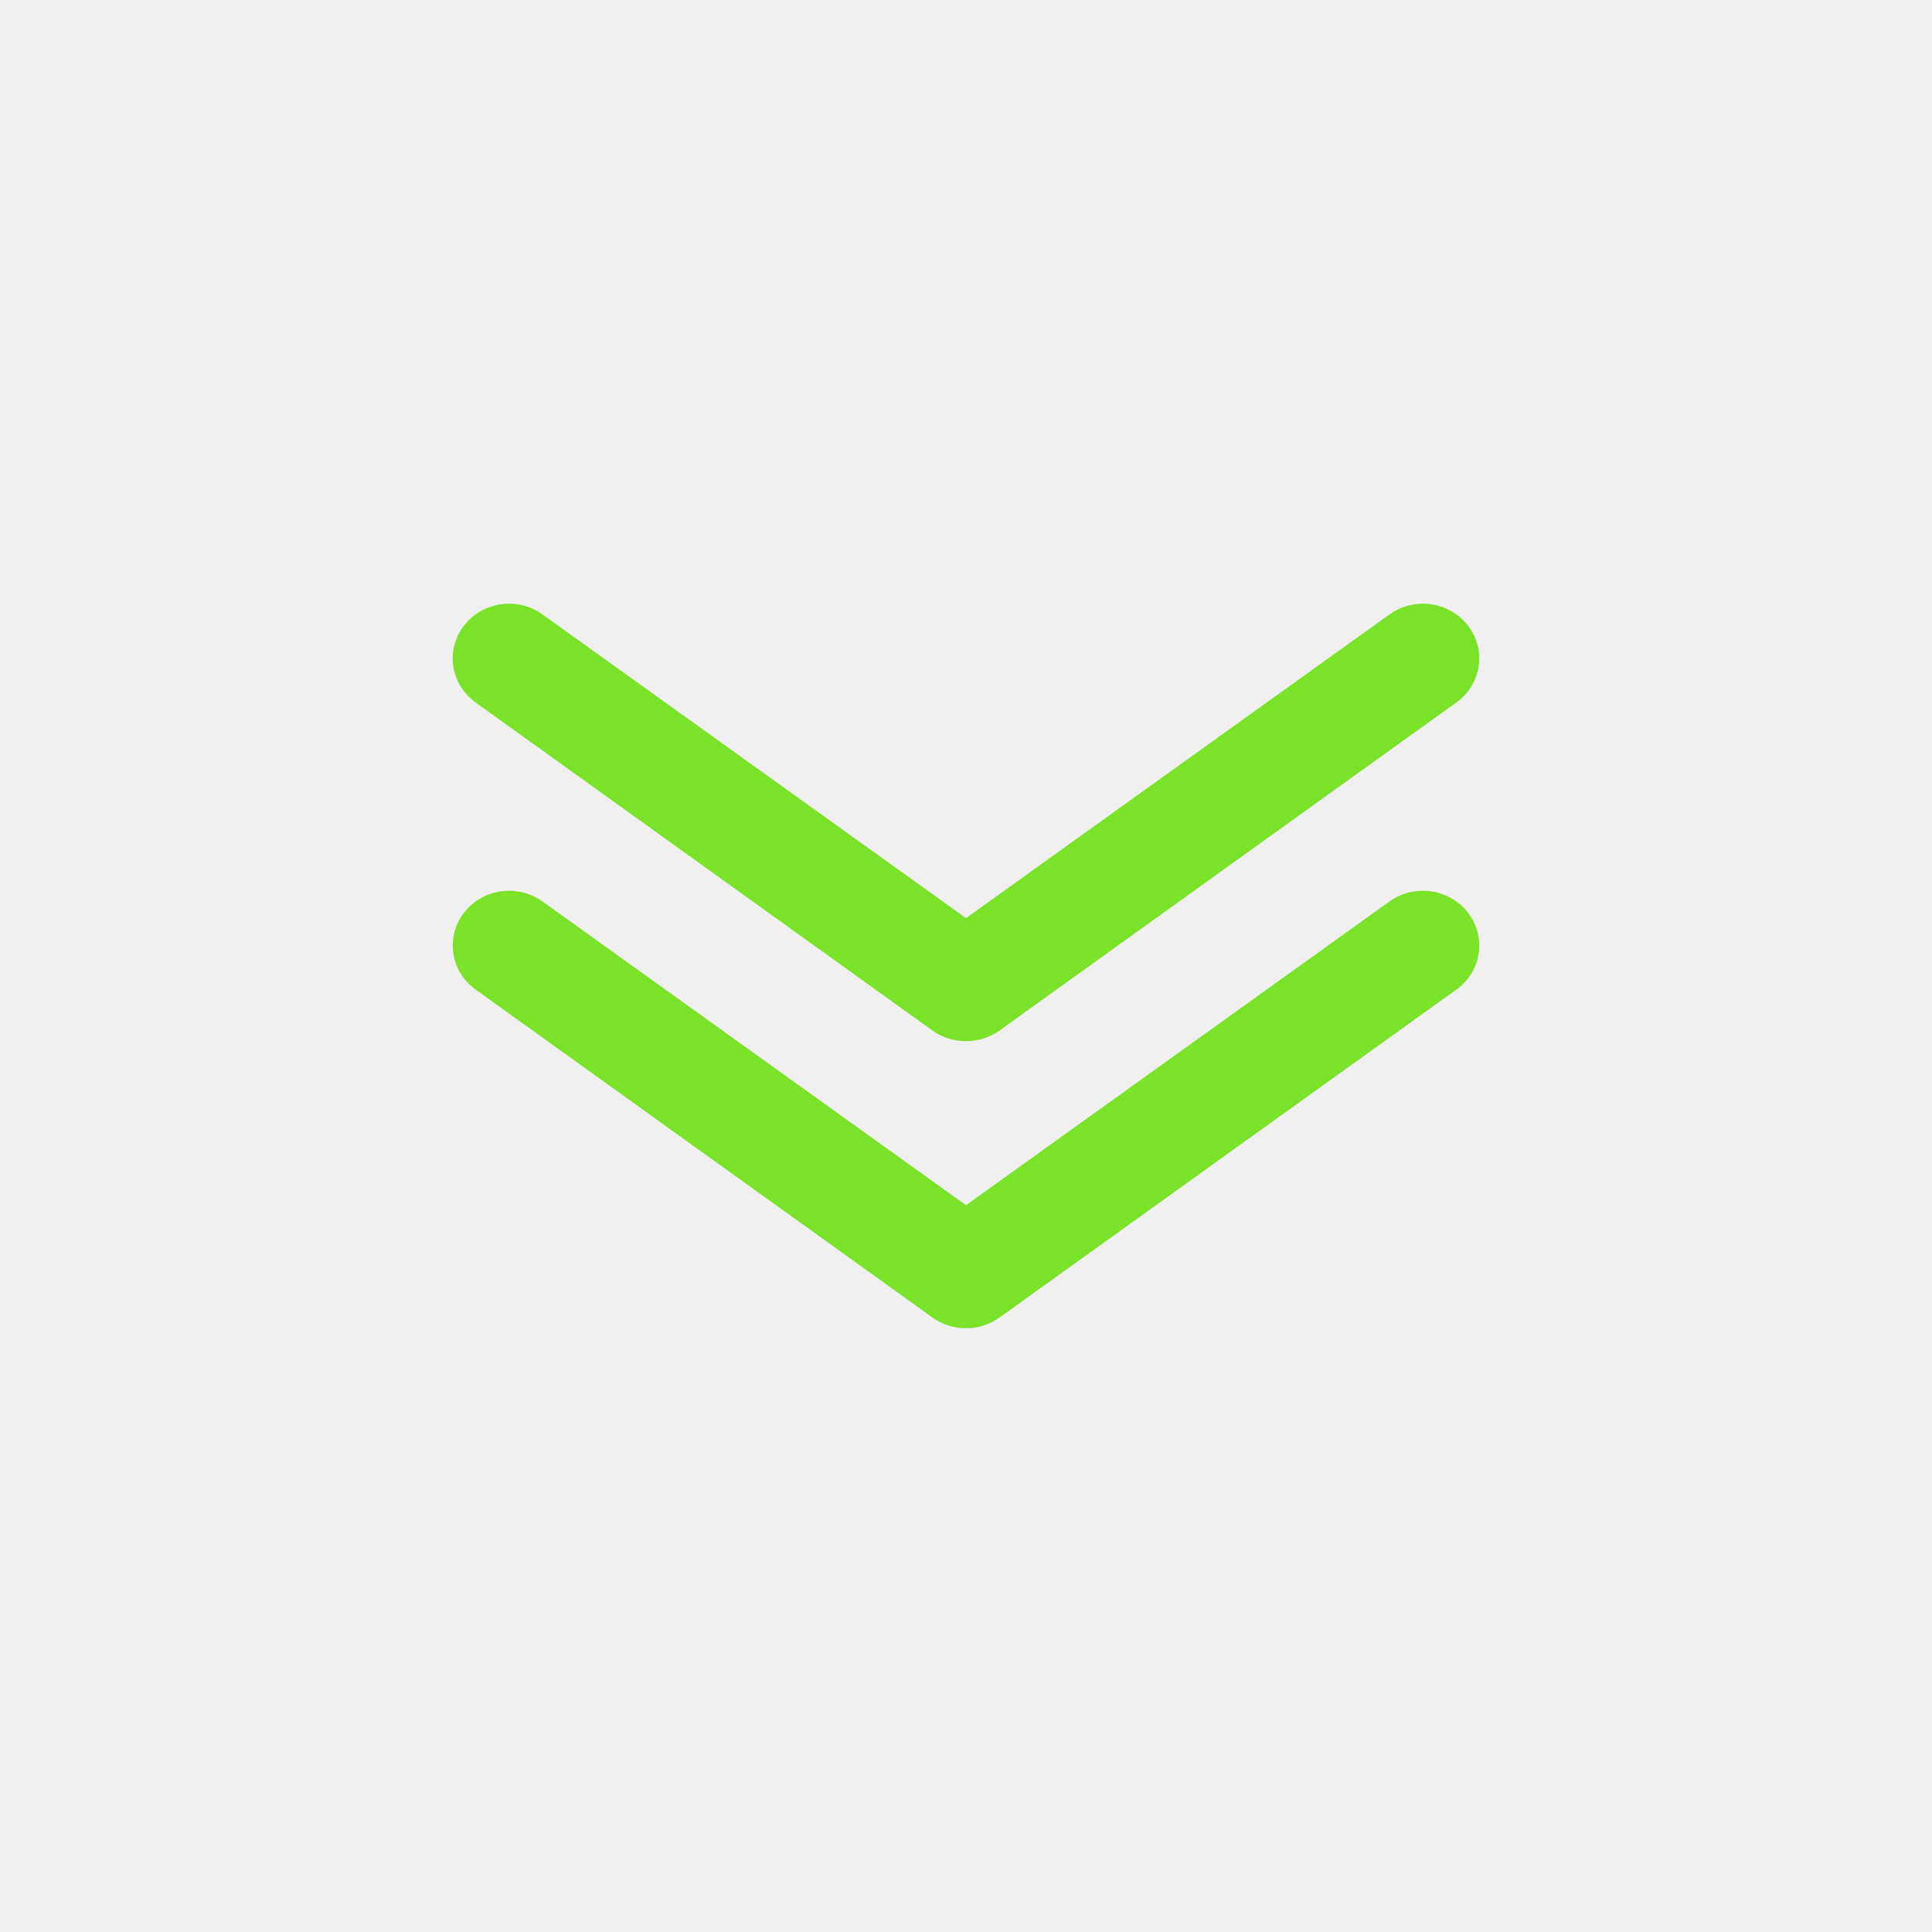
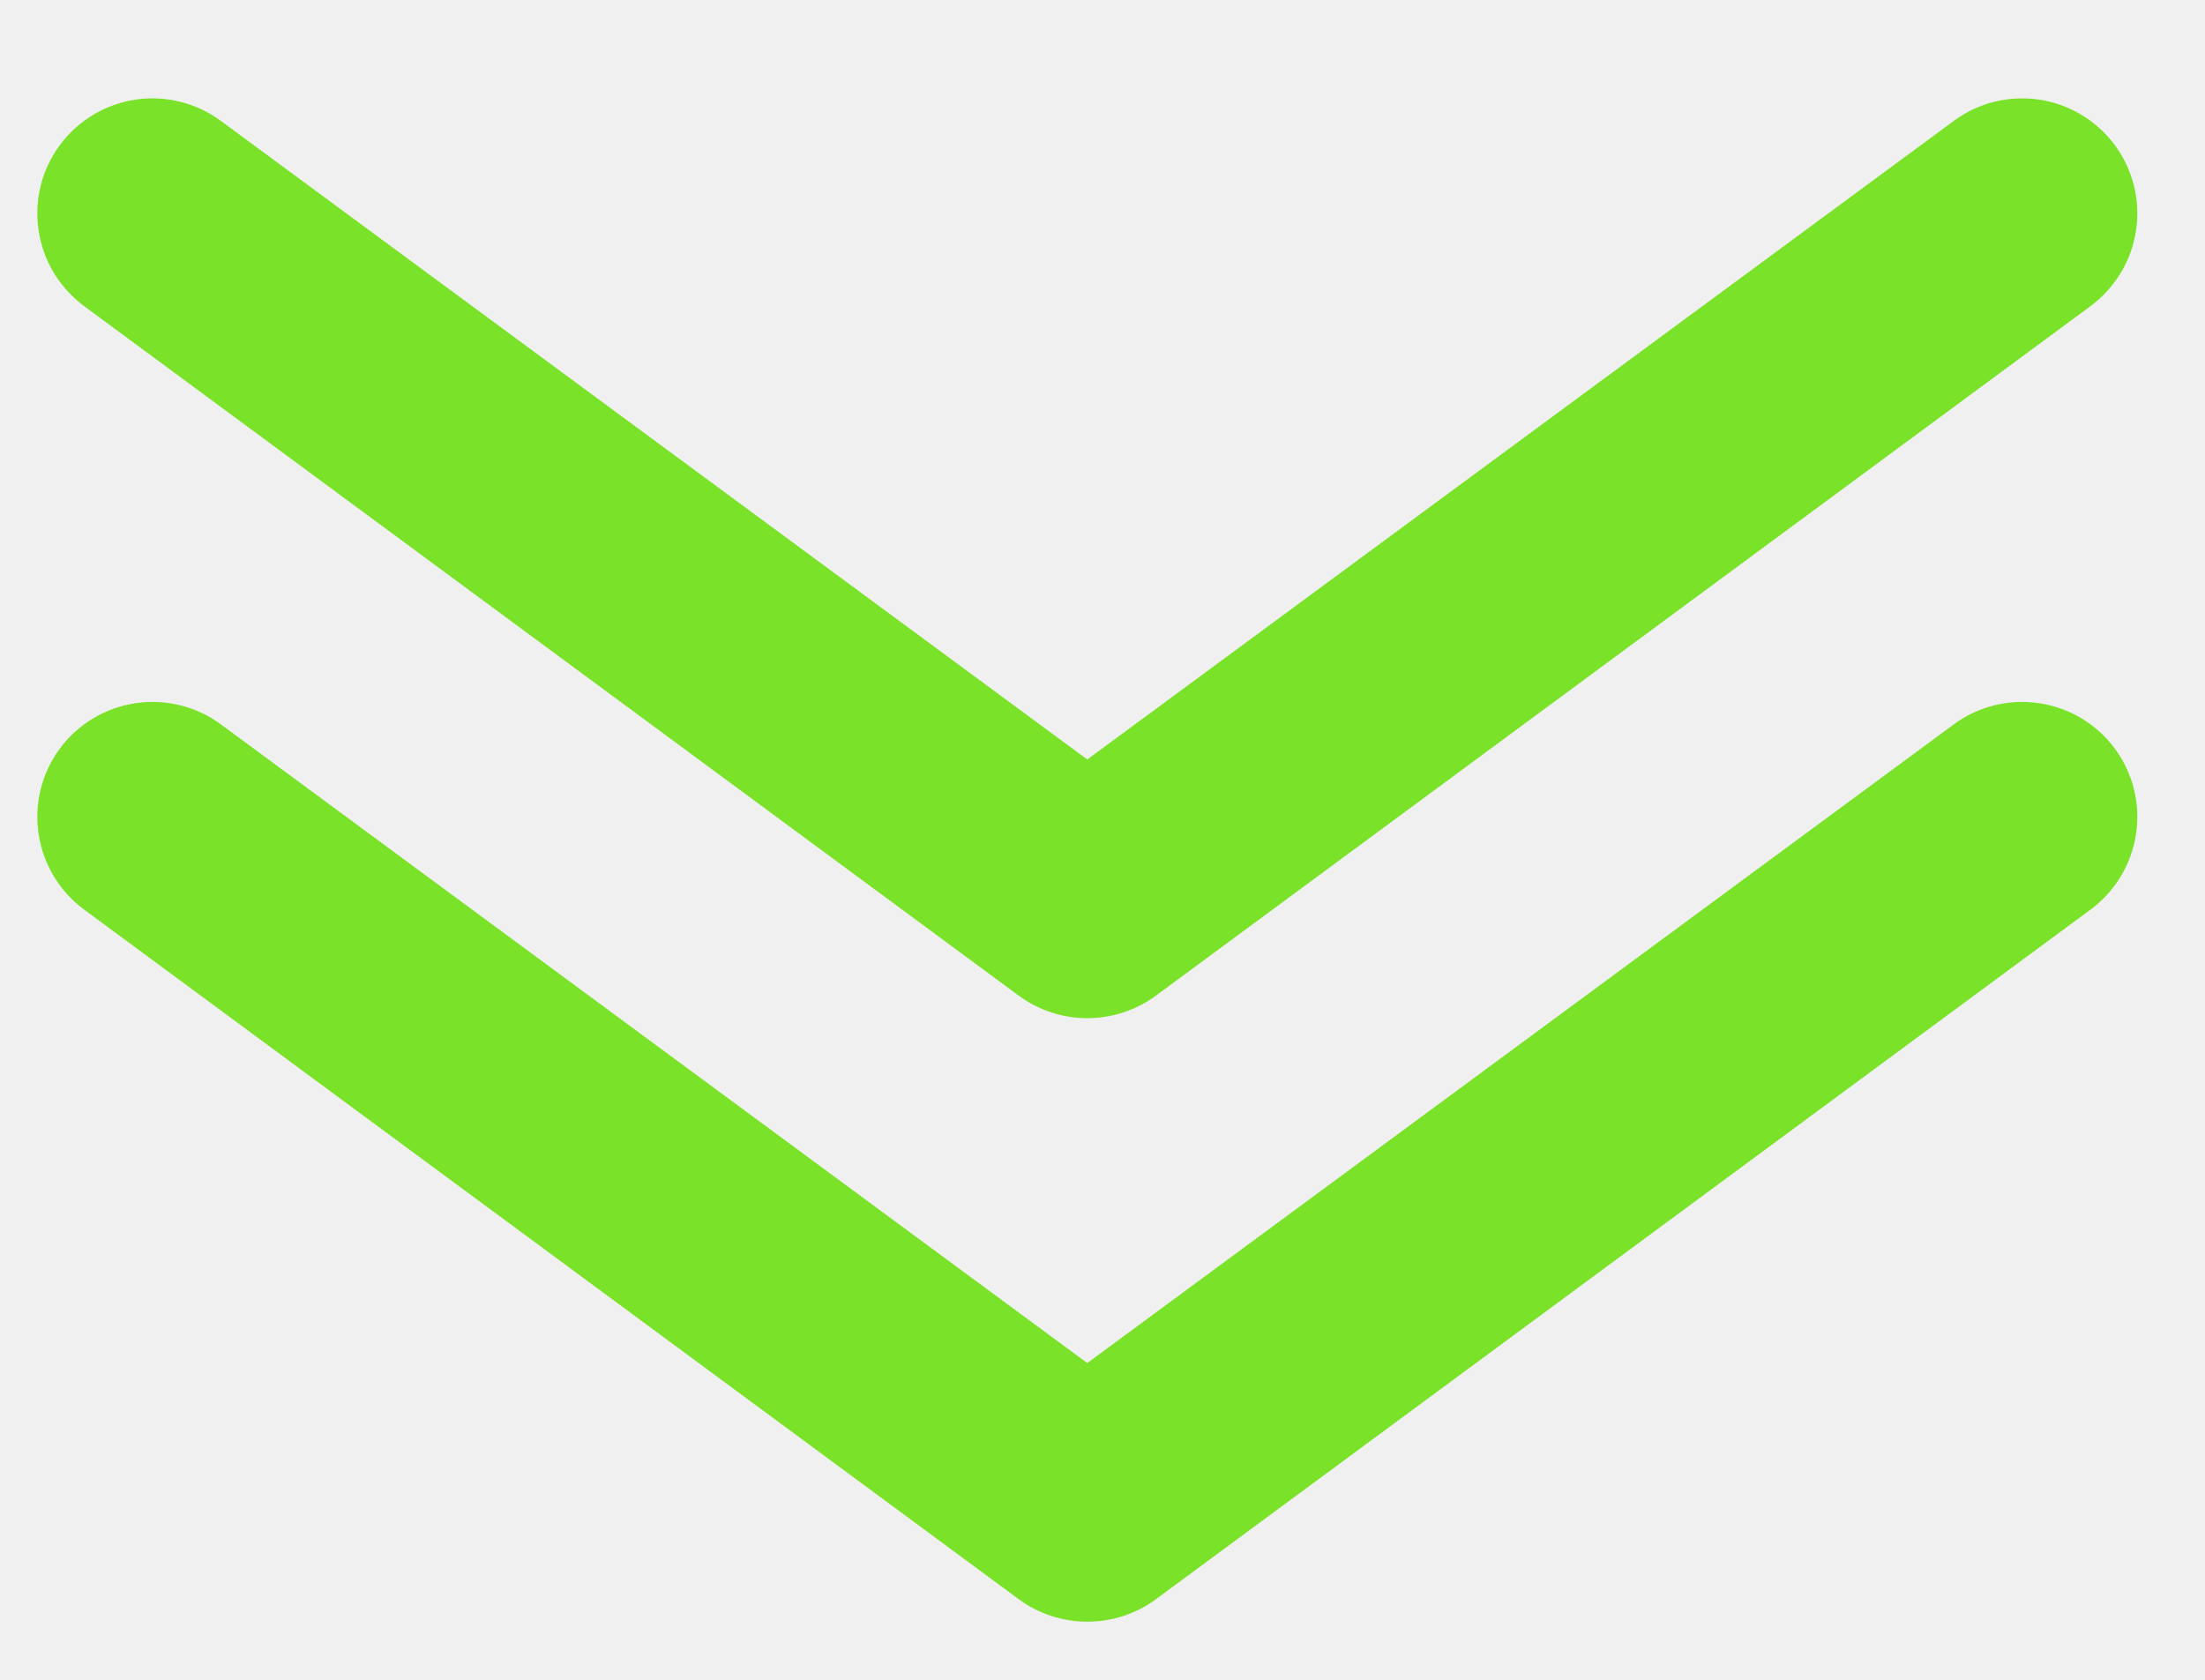
- <svg xmlns="http://www.w3.org/2000/svg" width="32" height="32" viewBox="0 0 32 32" fill="none">
-   <g clip-path="url(#clip0_3_13711)">
-     <path d="M16 17.245C15.8 17.246 15.606 17.184 15.445 17.069L7.877 11.635C7.779 11.564 7.695 11.475 7.632 11.373C7.569 11.271 7.527 11.158 7.509 11.04C7.472 10.802 7.534 10.56 7.681 10.367C7.828 10.173 8.048 10.045 8.293 10.009C8.537 9.973 8.787 10.034 8.985 10.177L16 15.207L23.014 10.177C23.113 10.106 23.224 10.055 23.343 10.026C23.462 9.997 23.585 9.991 23.707 10.009C23.828 10.027 23.944 10.067 24.049 10.129C24.154 10.19 24.245 10.271 24.318 10.367C24.391 10.463 24.444 10.571 24.473 10.687C24.503 10.802 24.509 10.922 24.49 11.04C24.472 11.158 24.43 11.271 24.367 11.373C24.304 11.475 24.221 11.564 24.122 11.635L16.554 17.069C16.393 17.184 16.199 17.246 16 17.245Z" fill="#7AE229" />
-     <path d="M16 22C15.801 22 15.606 21.939 15.446 21.823L7.877 16.39C7.678 16.247 7.546 16.033 7.509 15.795C7.473 15.557 7.535 15.315 7.682 15.122C7.829 14.928 8.049 14.8 8.293 14.764C8.538 14.728 8.787 14.789 8.986 14.931L16 19.962L23.014 14.931C23.213 14.789 23.462 14.728 23.707 14.764C23.951 14.8 24.171 14.928 24.318 15.122C24.465 15.315 24.527 15.557 24.491 15.795C24.454 16.033 24.322 16.247 24.123 16.39L16.554 21.823C16.394 21.939 16.199 22 16 22Z" fill="#7AE229" />
-   </g>
-   <defs>
-     <clipPath id="clip0_3_13711">
-       <rect width="17" height="12" fill="white" transform="translate(7.5 10)" />
-     </clipPath>
-   </defs>
+ <svg xmlns="http://www.w3.org/2000/svg" width="21" height="16" viewBox="0 0 21 16" fill="none">
+   <path d="M10.355 9.698C10.121 9.698 9.892 9.623 9.703 9.484L0.8 2.915C0.685 2.829 0.587 2.721 0.512 2.598C0.438 2.475 0.389 2.338 0.368 2.196C0.324 1.908 0.397 1.615 0.57 1.382C0.743 1.148 1.002 0.992 1.29 0.949C1.577 0.906 1.87 0.979 2.104 1.152L10.355 7.234L18.607 1.152C18.722 1.066 18.854 1.004 18.994 0.969C19.134 0.935 19.279 0.928 19.421 0.949C19.564 0.97 19.701 1.02 19.824 1.094C19.947 1.168 20.055 1.266 20.141 1.382C20.226 1.497 20.288 1.629 20.323 1.768C20.358 1.908 20.365 2.053 20.343 2.196C20.322 2.338 20.273 2.475 20.198 2.598C20.124 2.721 20.026 2.829 19.911 2.915L11.008 9.484C10.819 9.623 10.59 9.698 10.355 9.698Z" fill="#7AE229" />
+   <path d="M10.355 15.446C10.121 15.447 9.892 15.372 9.703 15.233L0.8 8.663C0.566 8.49 0.411 8.232 0.368 7.944C0.324 7.657 0.397 7.364 0.57 7.13C0.743 6.896 1.002 6.741 1.29 6.698C1.577 6.655 1.87 6.727 2.104 6.9L10.355 12.983L18.607 6.9C18.84 6.727 19.134 6.655 19.421 6.698C19.709 6.741 19.968 6.896 20.141 7.13C20.314 7.364 20.387 7.657 20.343 7.944C20.3 8.232 20.145 8.49 19.911 8.663L11.008 15.233C10.819 15.372 10.59 15.447 10.355 15.446Z" fill="#7AE229" />
</svg>
